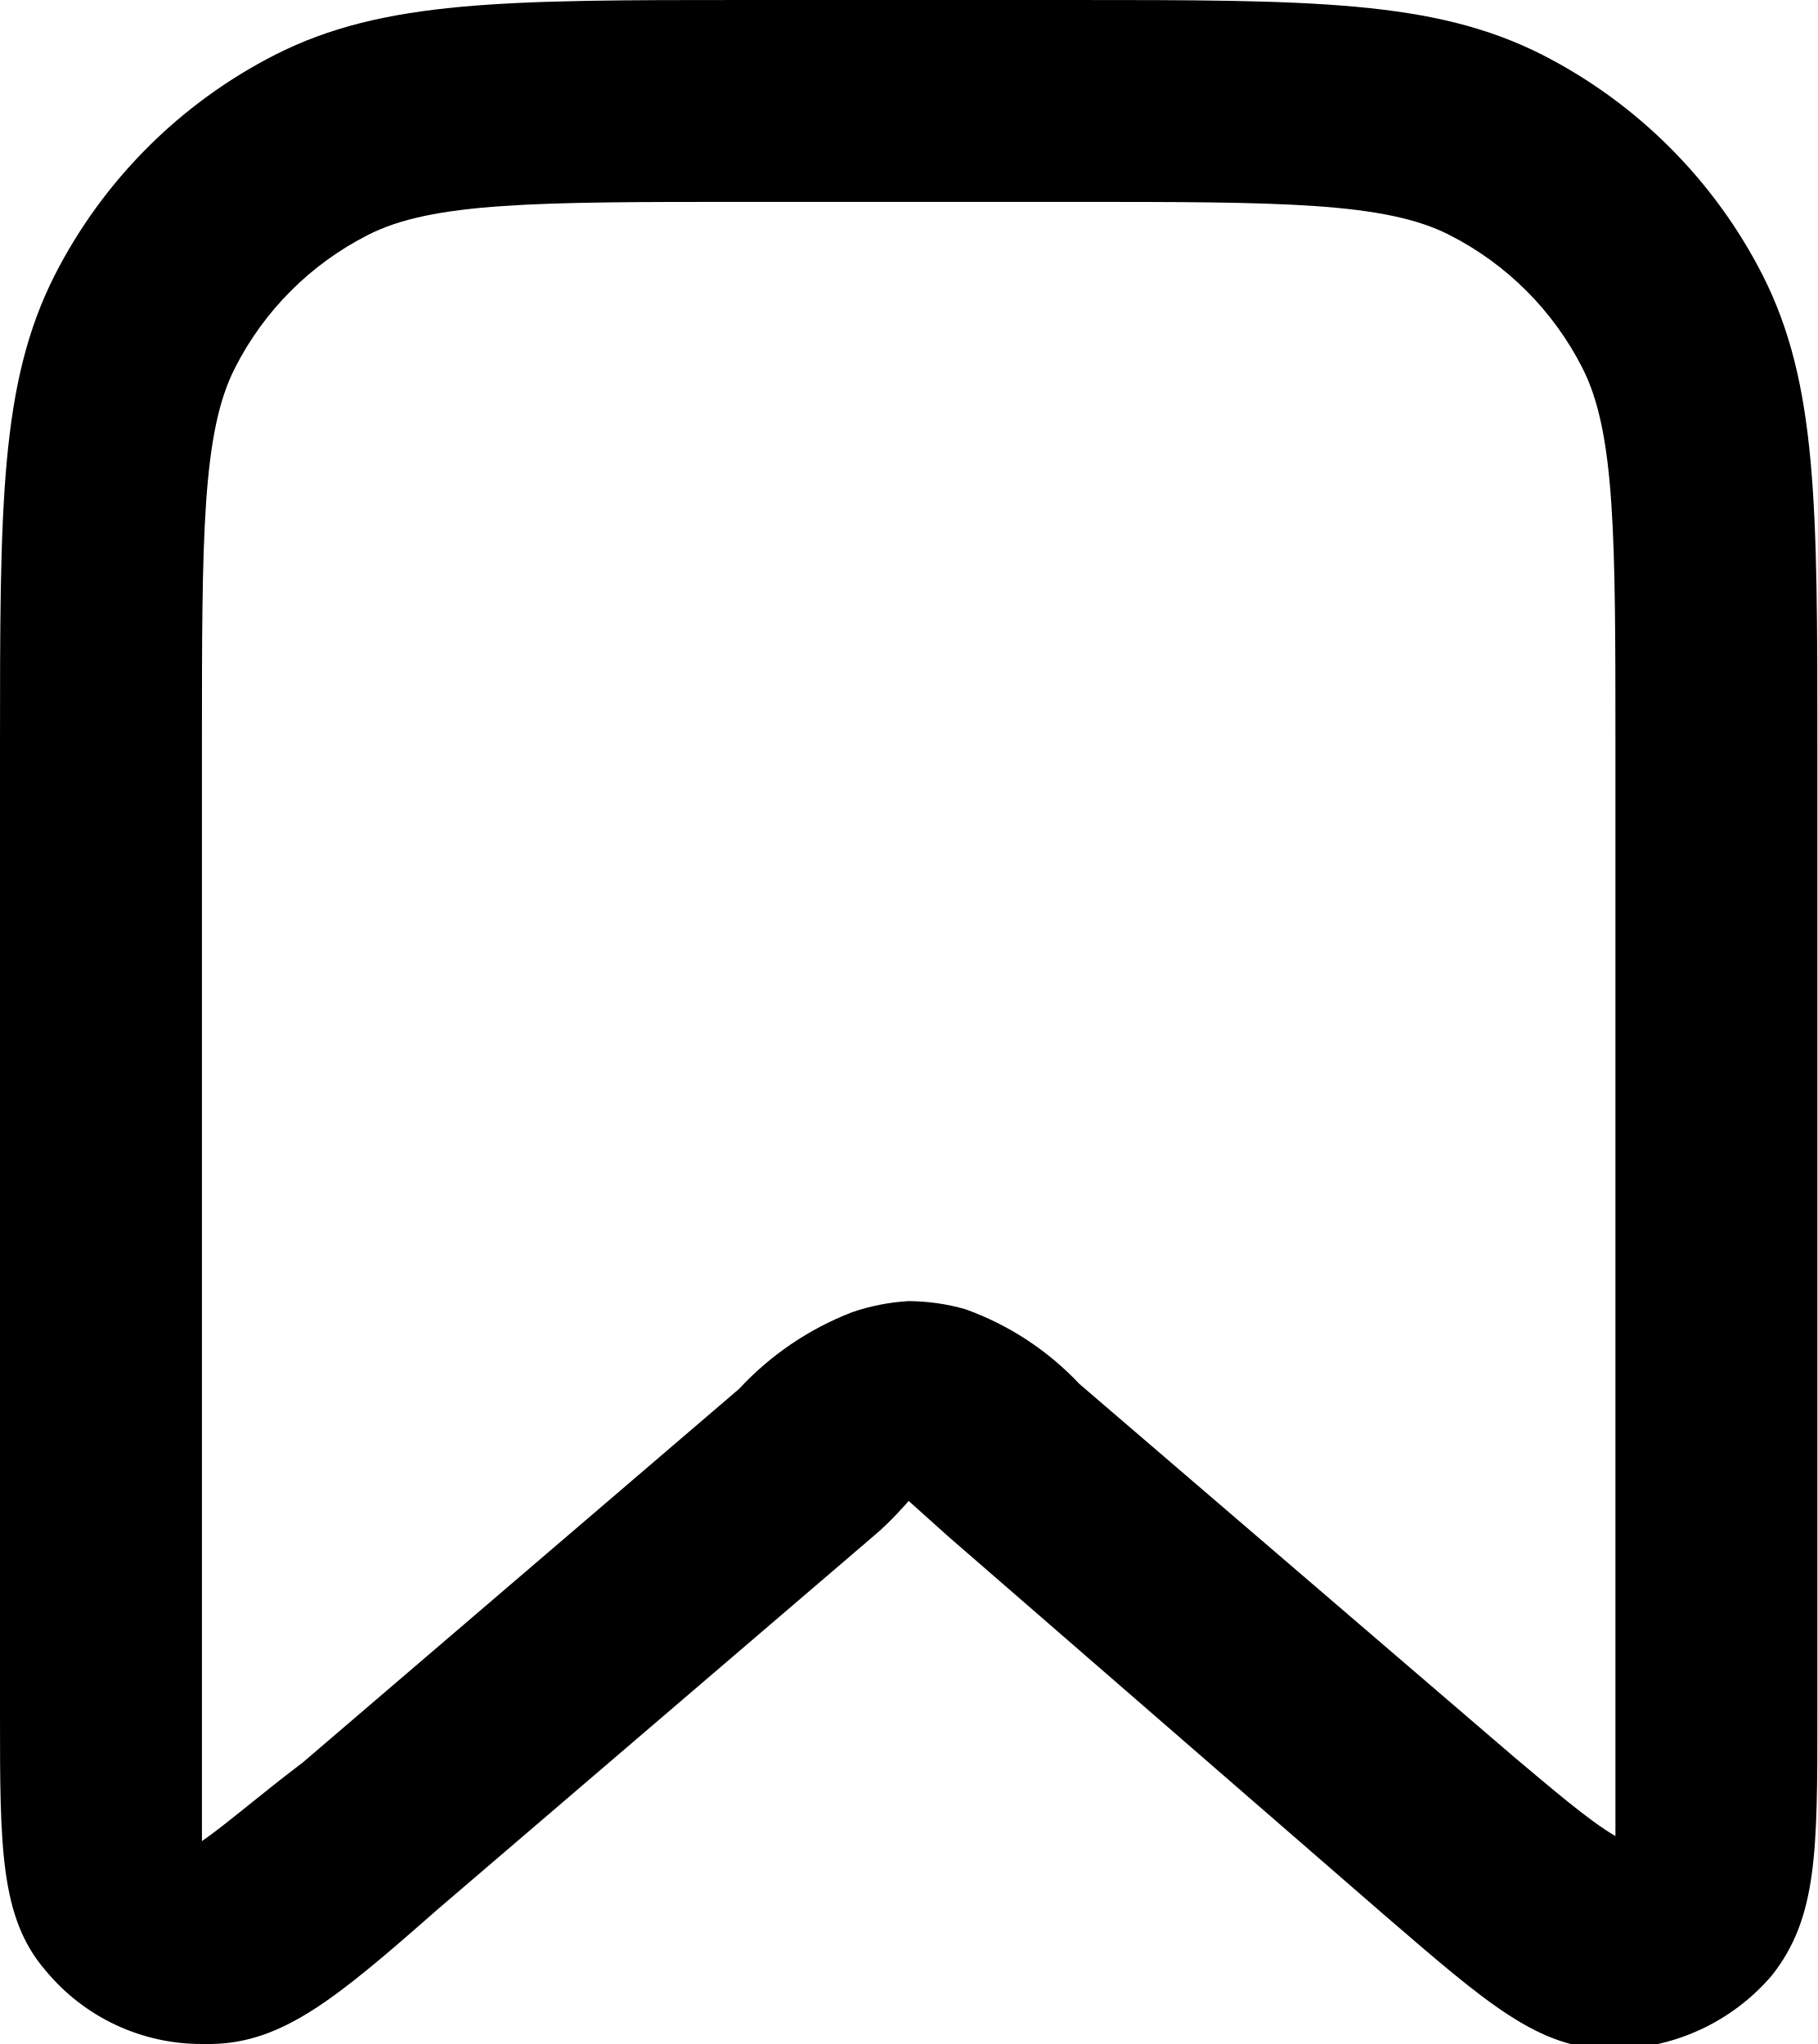
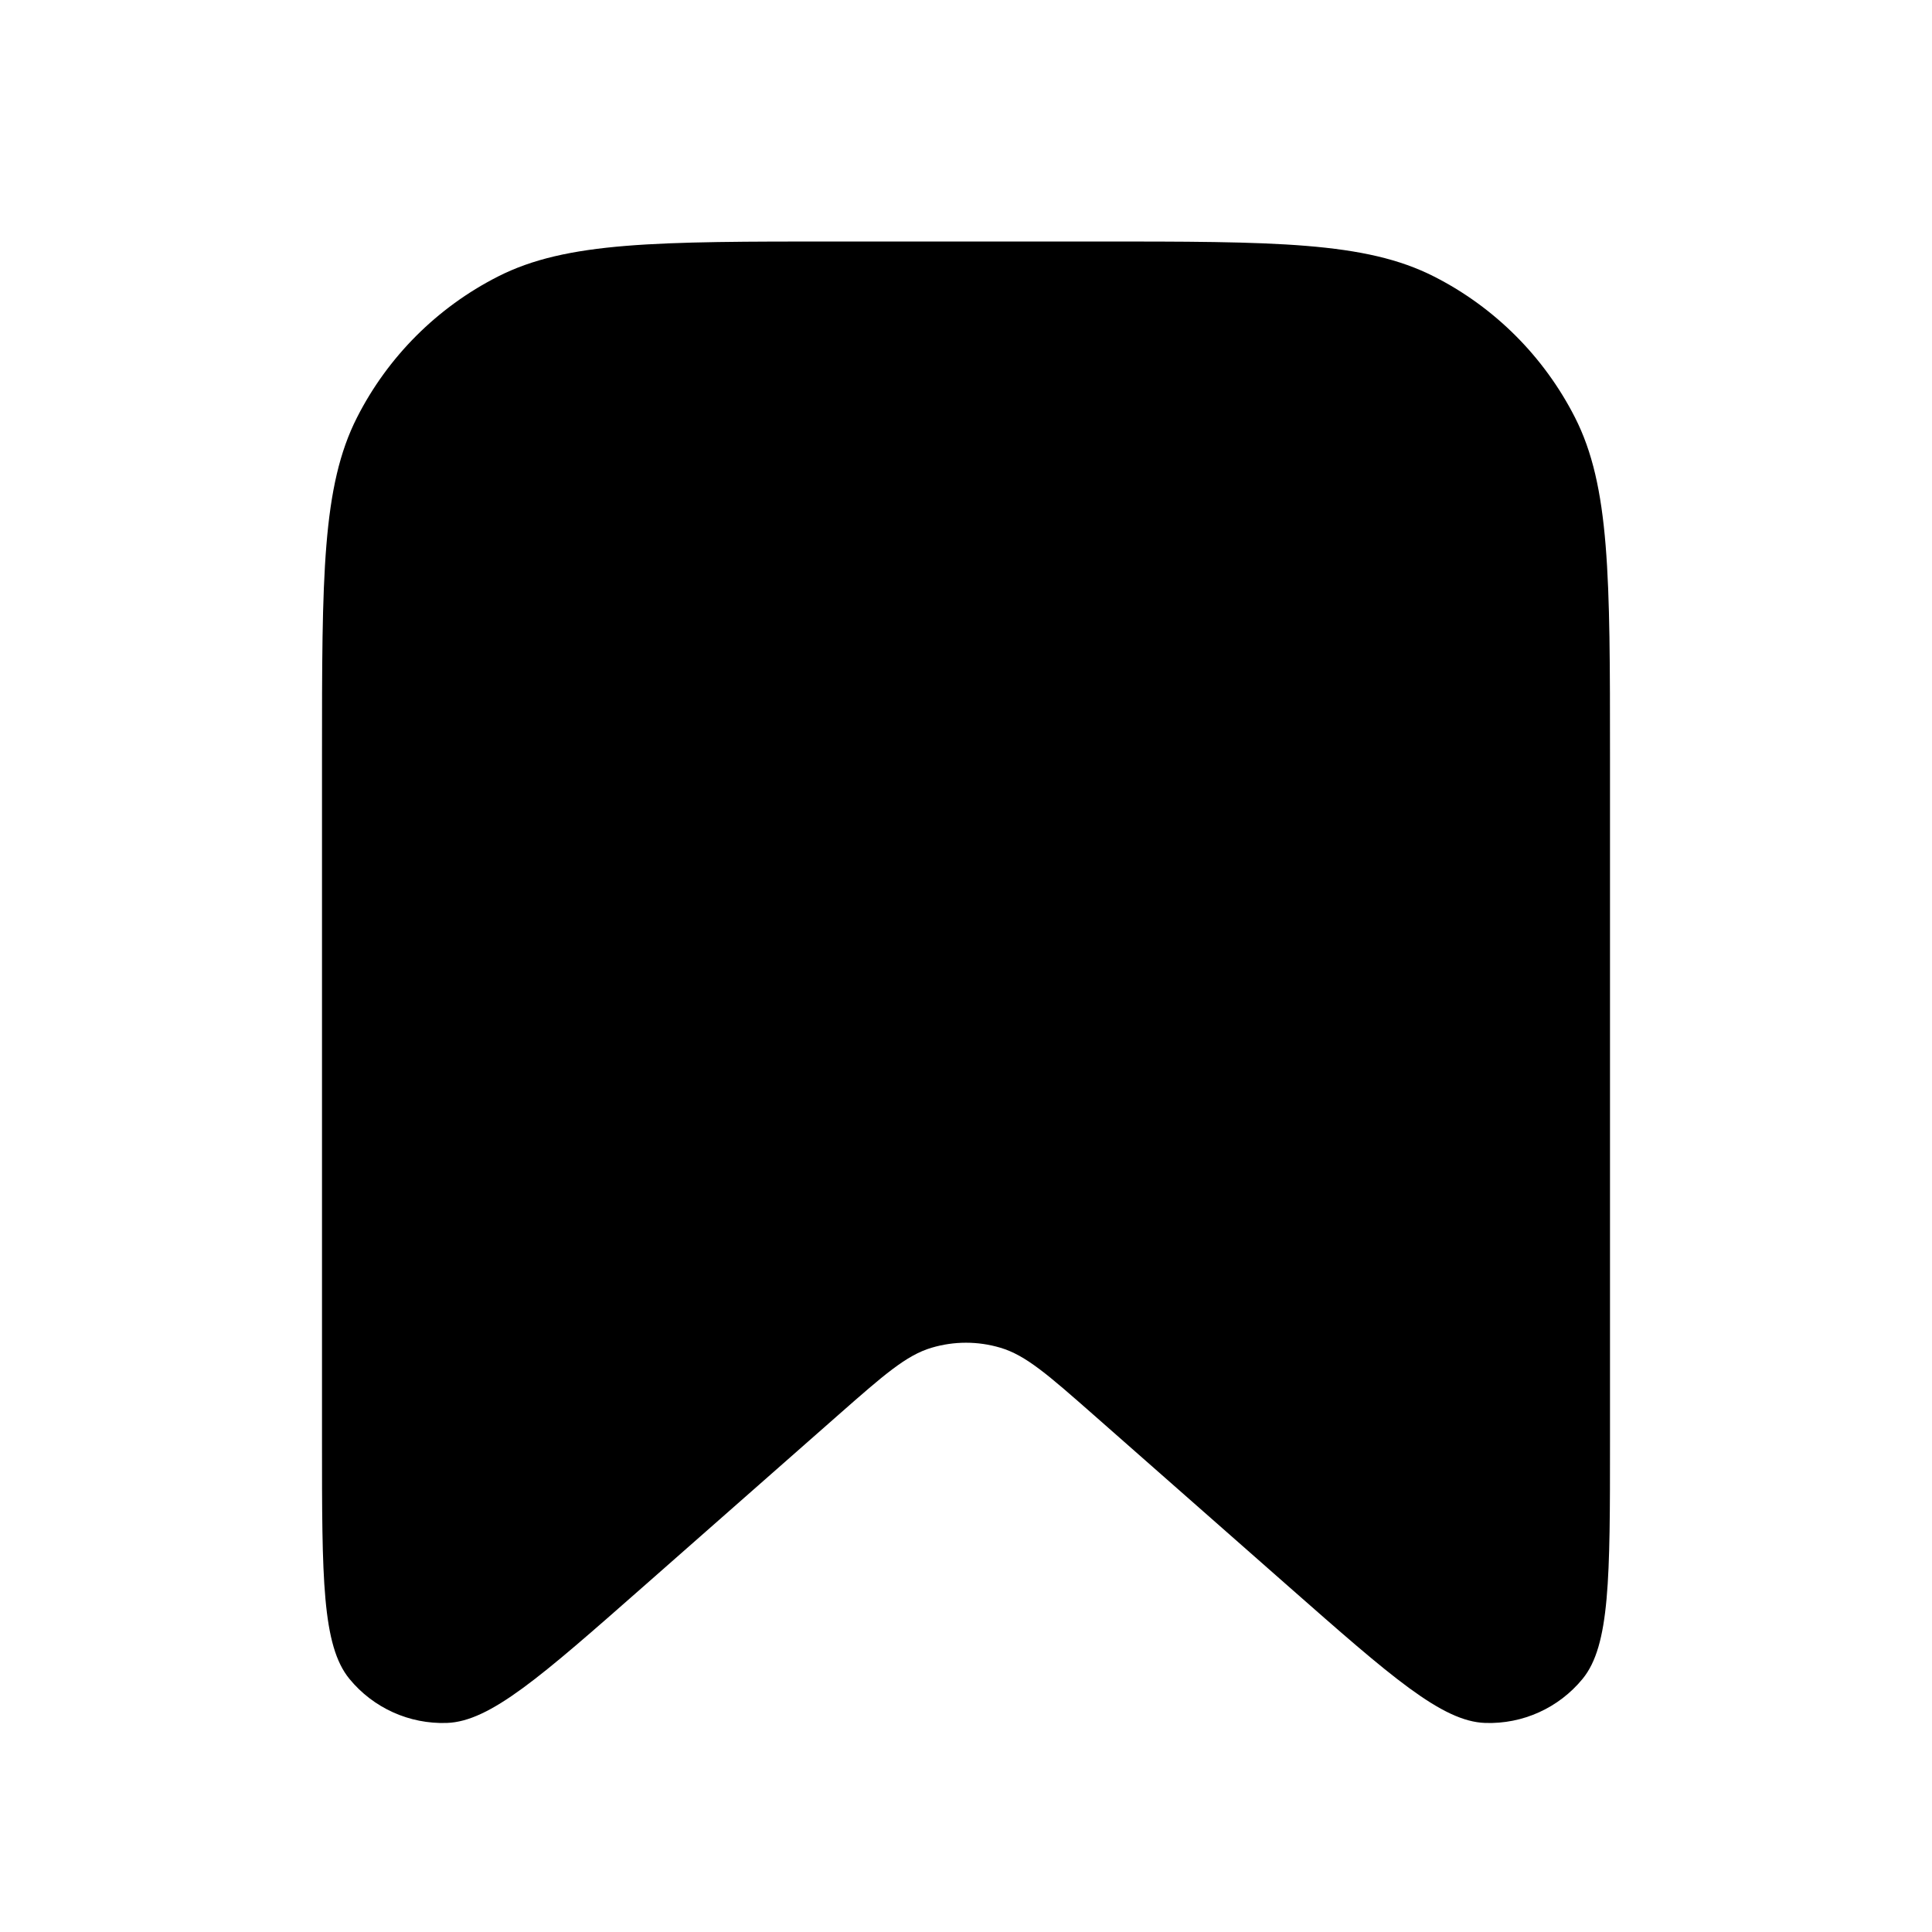
- <svg xmlns="http://www.w3.org/2000/svg" viewBox="0 0 18 20.25">
-   <g id="Layer_2" data-name="Layer 2">
-     <g id="saved">
-       <path d="M2,20.25a2,2,0,0,1-1.55-.73C0,19,0,18.29,0,17V7.4C0,5,0,3.8.54,2.73A5,5,0,0,1,2.73.54C3.8,0,5,0,7.4,0h3.2c2.4,0,3.6,0,4.67.54a5,5,0,0,1,2.19,2.19C18,3.8,18,5,18,7.4V17c0,1.34,0,2-.45,2.57a2.08,2.08,0,0,1-1.6.73c-.71,0-1.22-.45-2.23-1.32L9.39,15.22,9,14.87s-.18.21-.35.35l-4.32,3.7c-1,.88-1.53,1.32-2.24,1.33Zm7-7.36a2.1,2.1,0,0,1,.56.08,2.89,2.89,0,0,1,1.13.74L15,17.41c.37.31.74.63,1,.78,0-.26,0-.76,0-1.24V7.4c0-2.08,0-3.12-.33-3.76a3,3,0,0,0-1.31-1.31C13.72,2,12.68,2,10.6,2H7.4c-2.08,0-3.12,0-3.76.33A3,3,0,0,0,2.33,3.64C2,4.28,2,5.32,2,7.4V17c0,.48,0,1,0,1.24.22-.15.59-.47,1-.78l4.32-3.7A3,3,0,0,1,8.44,13,2.1,2.1,0,0,1,9,12.89Z" />
-     </g>
-   </g>
+ <svg xmlns="http://www.w3.org/2000/svg" width="24" height="24" viewBox="0 0 24 24" fill="none">
+   <path d="M4 9.4C4 7.16 4 6.04 4.436 5.184C4.819 4.431 5.431 3.819 6.184 3.436C7.04 3 8.16 3 10.4 3H13.6C15.84 3 16.96 3 17.816 3.436C18.569 3.819 19.18 4.431 19.564 5.184C20 6.04 20 7.16 20 9.4V17.913C20 19.598 20 20.441 19.659 20.856C19.363 21.217 18.916 21.419 18.449 21.403C17.912 21.385 17.28 20.828 16.014 19.714L13.586 17.577C13.024 17.083 12.743 16.835 12.427 16.742C12.148 16.659 11.852 16.659 11.573 16.742C11.257 16.835 10.976 17.083 10.414 17.577L7.986 19.714C6.72 20.828 6.088 21.385 5.551 21.403C5.085 21.419 4.637 21.217 4.341 20.856C4 20.441 4 19.598 4 17.913V9.4Z" fill="black" />
</svg>
